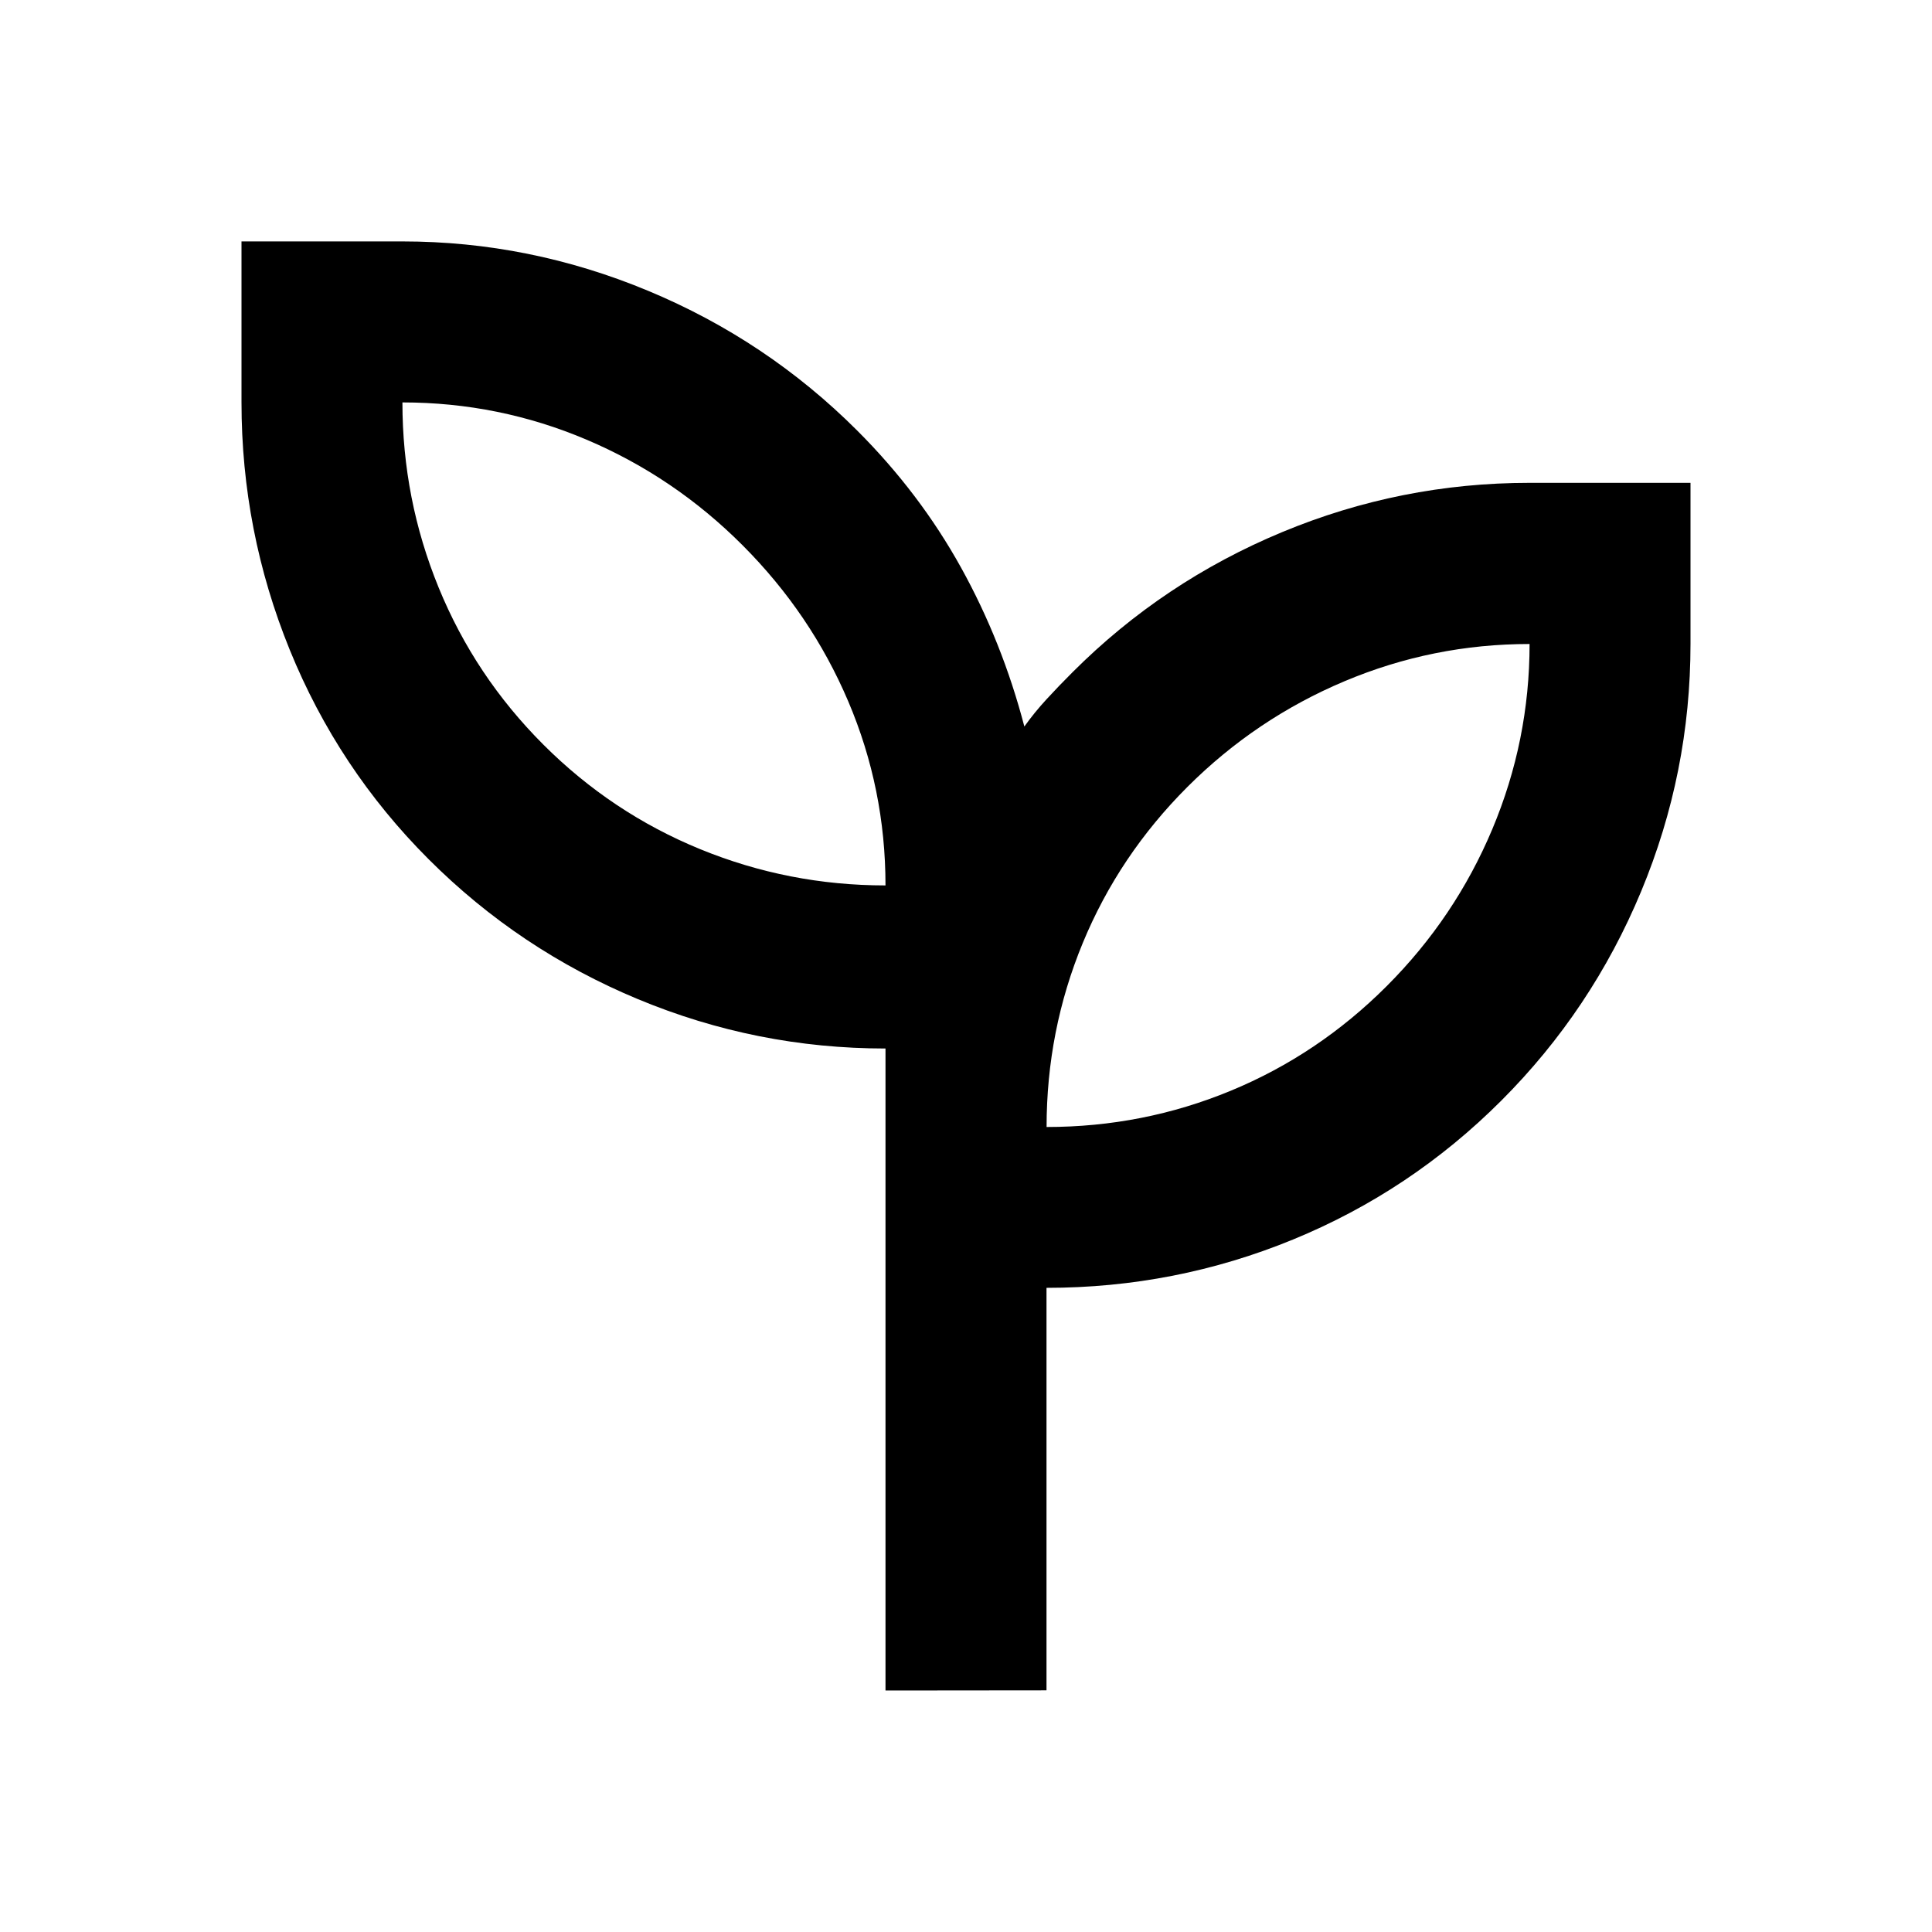
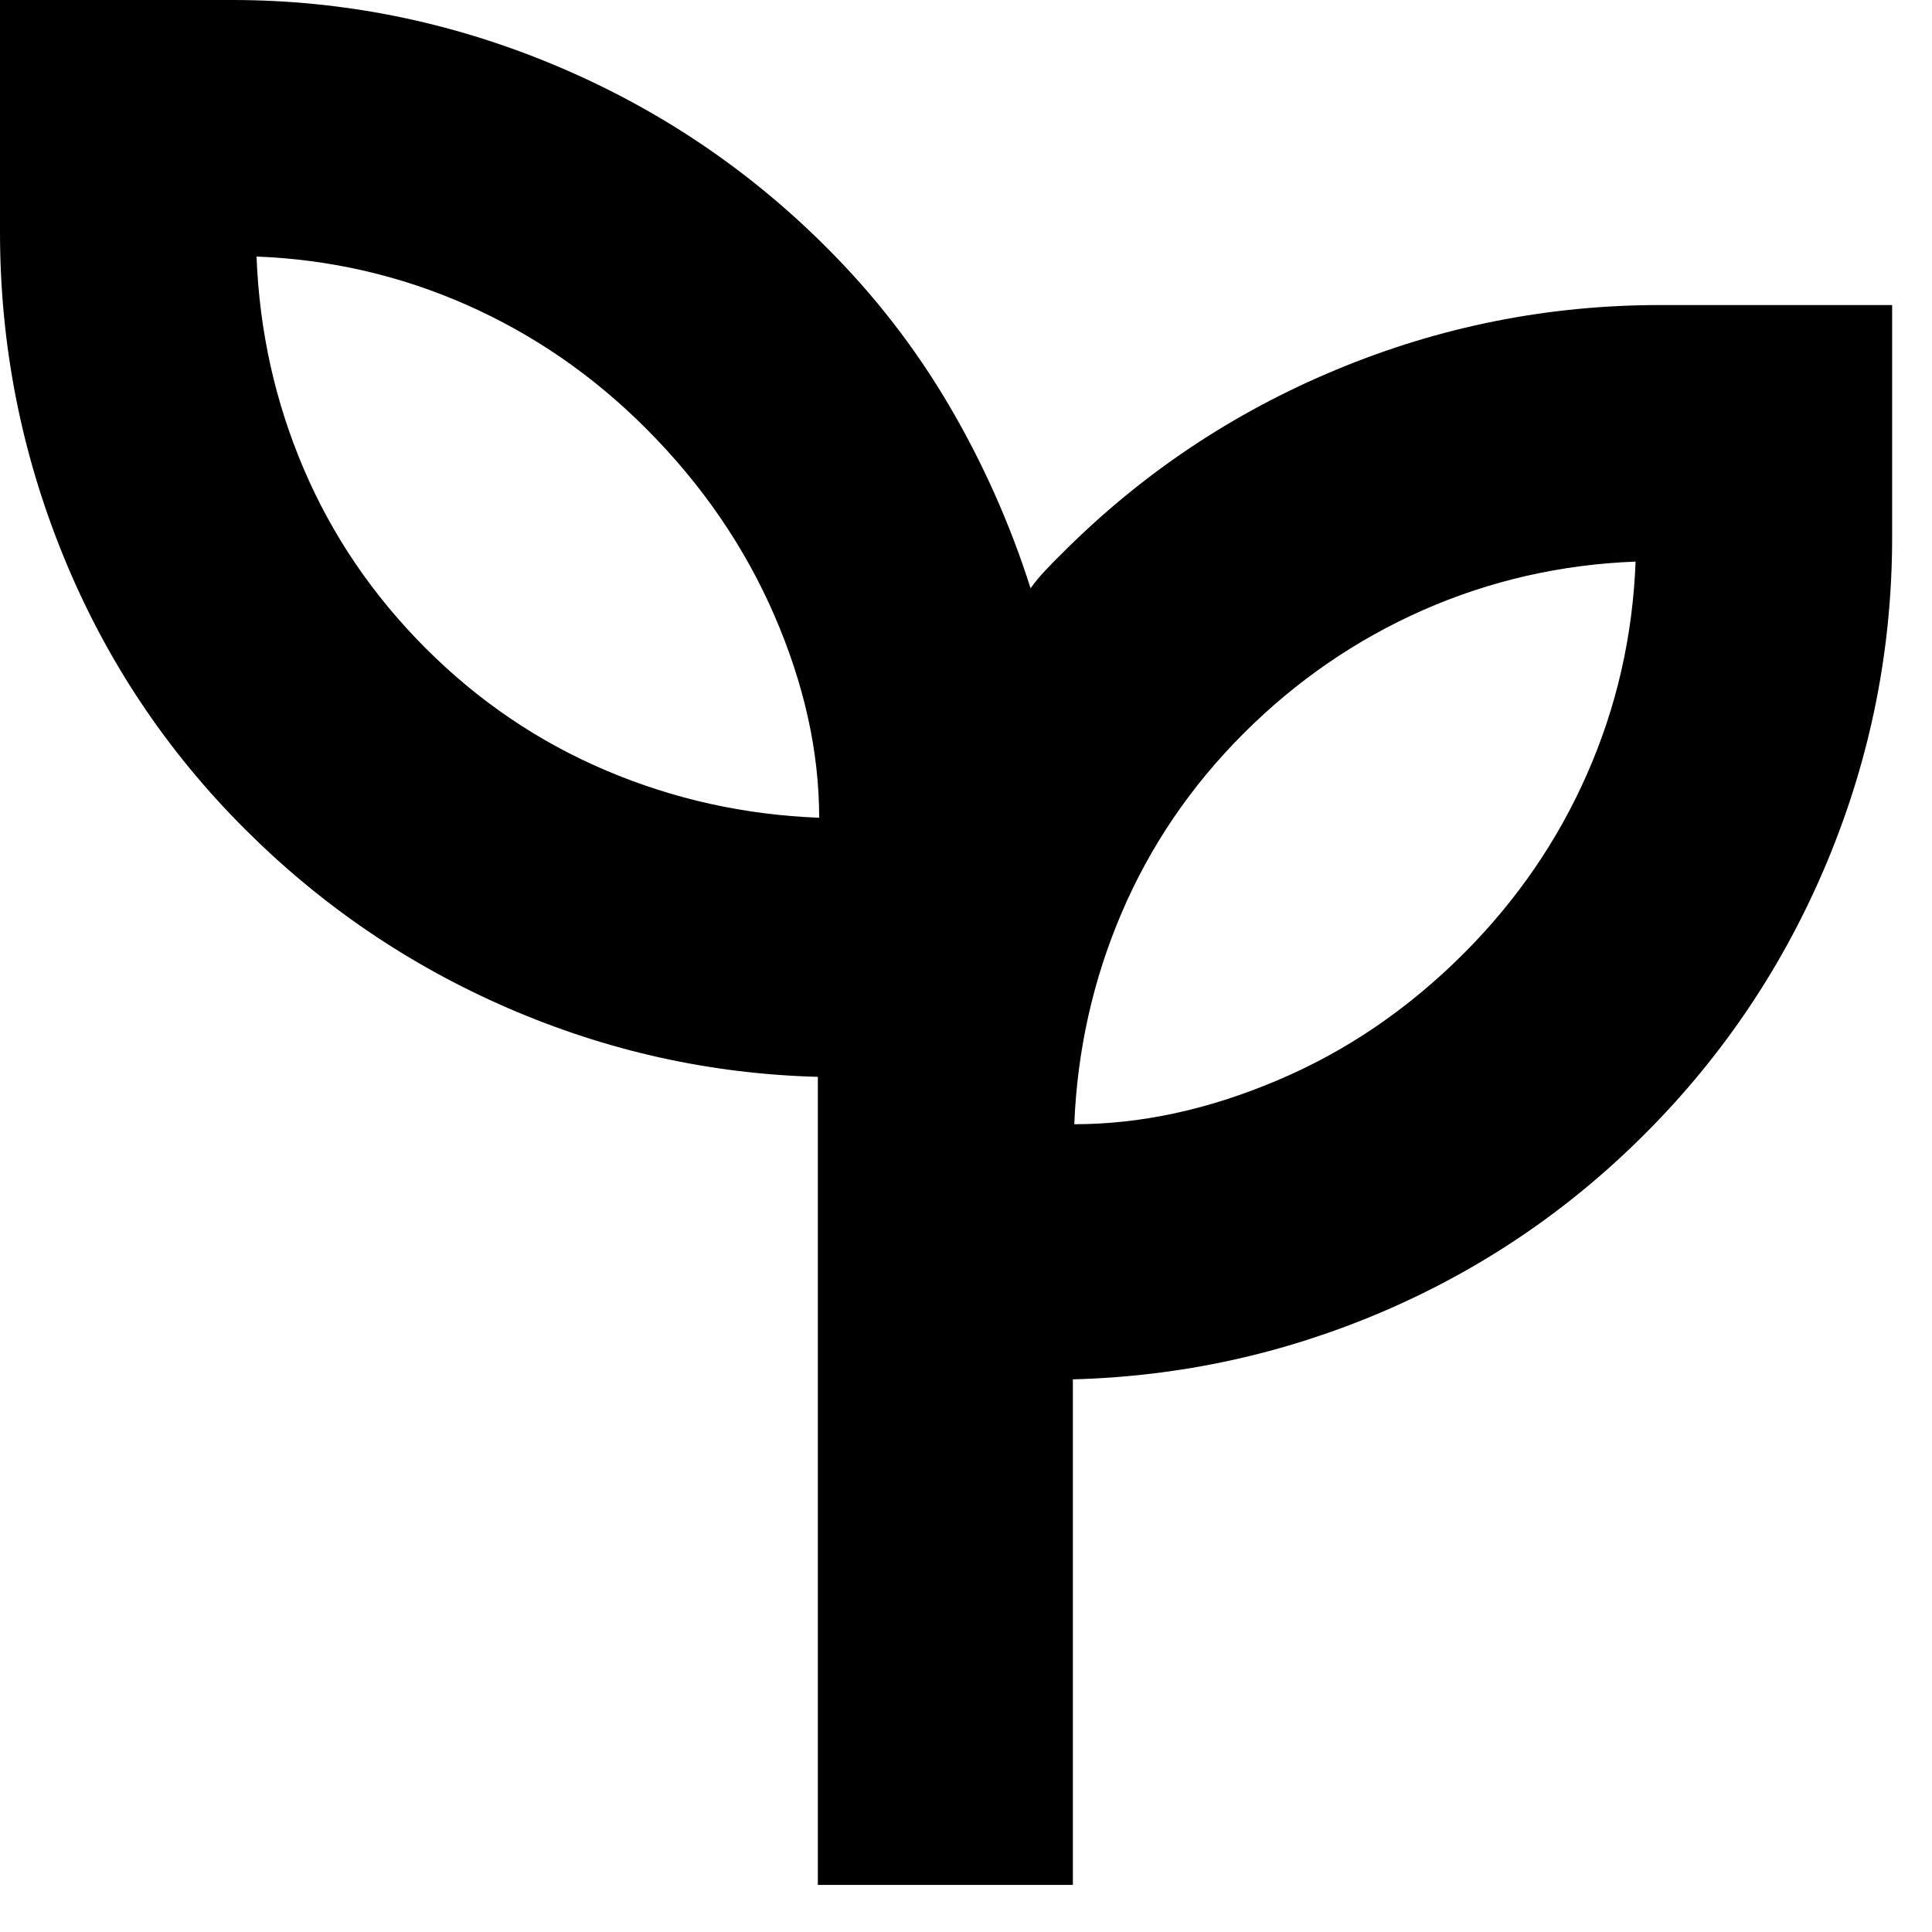
- <svg xmlns="http://www.w3.org/2000/svg" viewBox="0 0 24 24">
-   <path d="m11 21v-7.975c-1.067 0-2.092-.204-3.075-.613s-1.85-.988-2.6-1.738-1.325-1.617-1.725-2.6-.6-2.008-.6-3.075v-2h2c1.05 0 2.067.204 3.05.613s1.85.988 2.6 1.738c.517.517.946 1.083 1.288 1.7s.604 1.275.787 1.975c.083-.117.175-.229.275-.338s.208-.221.325-.338c.75-.75 1.617-1.329 2.6-1.738s2.008-.613 3.075-.613h2v2c0 1.067-.204 2.092-.613 3.075s-.988 1.85-1.738 2.6-1.613 1.325-2.587 1.725-1.996.6-3.062.6v5zm0-10c0-.8-.154-1.562-.463-2.288s-.746-1.371-1.312-1.938-1.212-1.004-1.938-1.312-1.488-.463-2.288-.463c0 .8.15 1.567.45 2.3s.733 1.383 1.3 1.95 1.217 1 1.95 1.3 1.5.45 2.3.45zm2 3c.8 0 1.562-.15 2.288-.45s1.371-.733 1.938-1.3 1.004-1.217 1.312-1.95c.308-.733.463-1.5.463-2.3-.8 0-1.567.154-2.3.463s-1.383.746-1.95 1.312c-.567.567-1 1.212-1.3 1.938s-.45 1.488-.45 2.288z" />
+ <svg xmlns="http://www.w3.org/2000/svg" width="19" height="19" viewBox="0 0 19 19" fill="none">
+   <path d="M8.043 18.537V10.59C6.985 10.562 5.97 10.336 4.996 9.914C4.022 9.492 3.16 8.905 2.41 8.155C1.632 7.379 1.036 6.482 0.622 5.465C0.207 4.447 0 3.386 0 2.283V0H2.283C3.369 0 4.422 0.211 5.439 0.634C6.457 1.058 7.354 1.658 8.13 2.435C8.6 2.904 9.001 3.421 9.333 3.986C9.665 4.551 9.933 5.151 10.135 5.785C10.179 5.724 10.227 5.666 10.28 5.61C10.333 5.554 10.39 5.495 10.452 5.435C11.228 4.658 12.125 4.058 13.143 3.635C14.16 3.212 15.221 3 16.325 3H18.608V5.282C18.608 6.386 18.396 7.447 17.973 8.465C17.55 9.482 16.95 10.379 16.173 11.155C15.423 11.905 14.563 12.487 13.592 12.902C12.622 13.316 11.608 13.537 10.551 13.565V18.537H8.043ZM8.056 8.042C8.056 7.393 7.909 6.729 7.615 6.051C7.321 5.374 6.9 4.761 6.352 4.213C5.833 3.693 5.246 3.289 4.591 2.999C3.937 2.71 3.247 2.551 2.523 2.523C2.551 3.257 2.706 3.953 2.987 4.611C3.268 5.269 3.668 5.857 4.188 6.377C4.708 6.897 5.299 7.297 5.962 7.578C6.624 7.859 7.322 8.014 8.056 8.042ZM10.565 11.056C11.215 11.056 11.878 10.914 12.556 10.627C13.234 10.342 13.847 9.925 14.395 9.377C14.914 8.857 15.319 8.269 15.608 7.611C15.898 6.953 16.057 6.257 16.085 5.523C15.351 5.551 14.655 5.71 13.997 5.999C13.339 6.289 12.75 6.693 12.23 7.213C11.711 7.732 11.31 8.322 11.029 8.981C10.748 9.64 10.594 10.332 10.565 11.056Z" fill="black" />
</svg>
